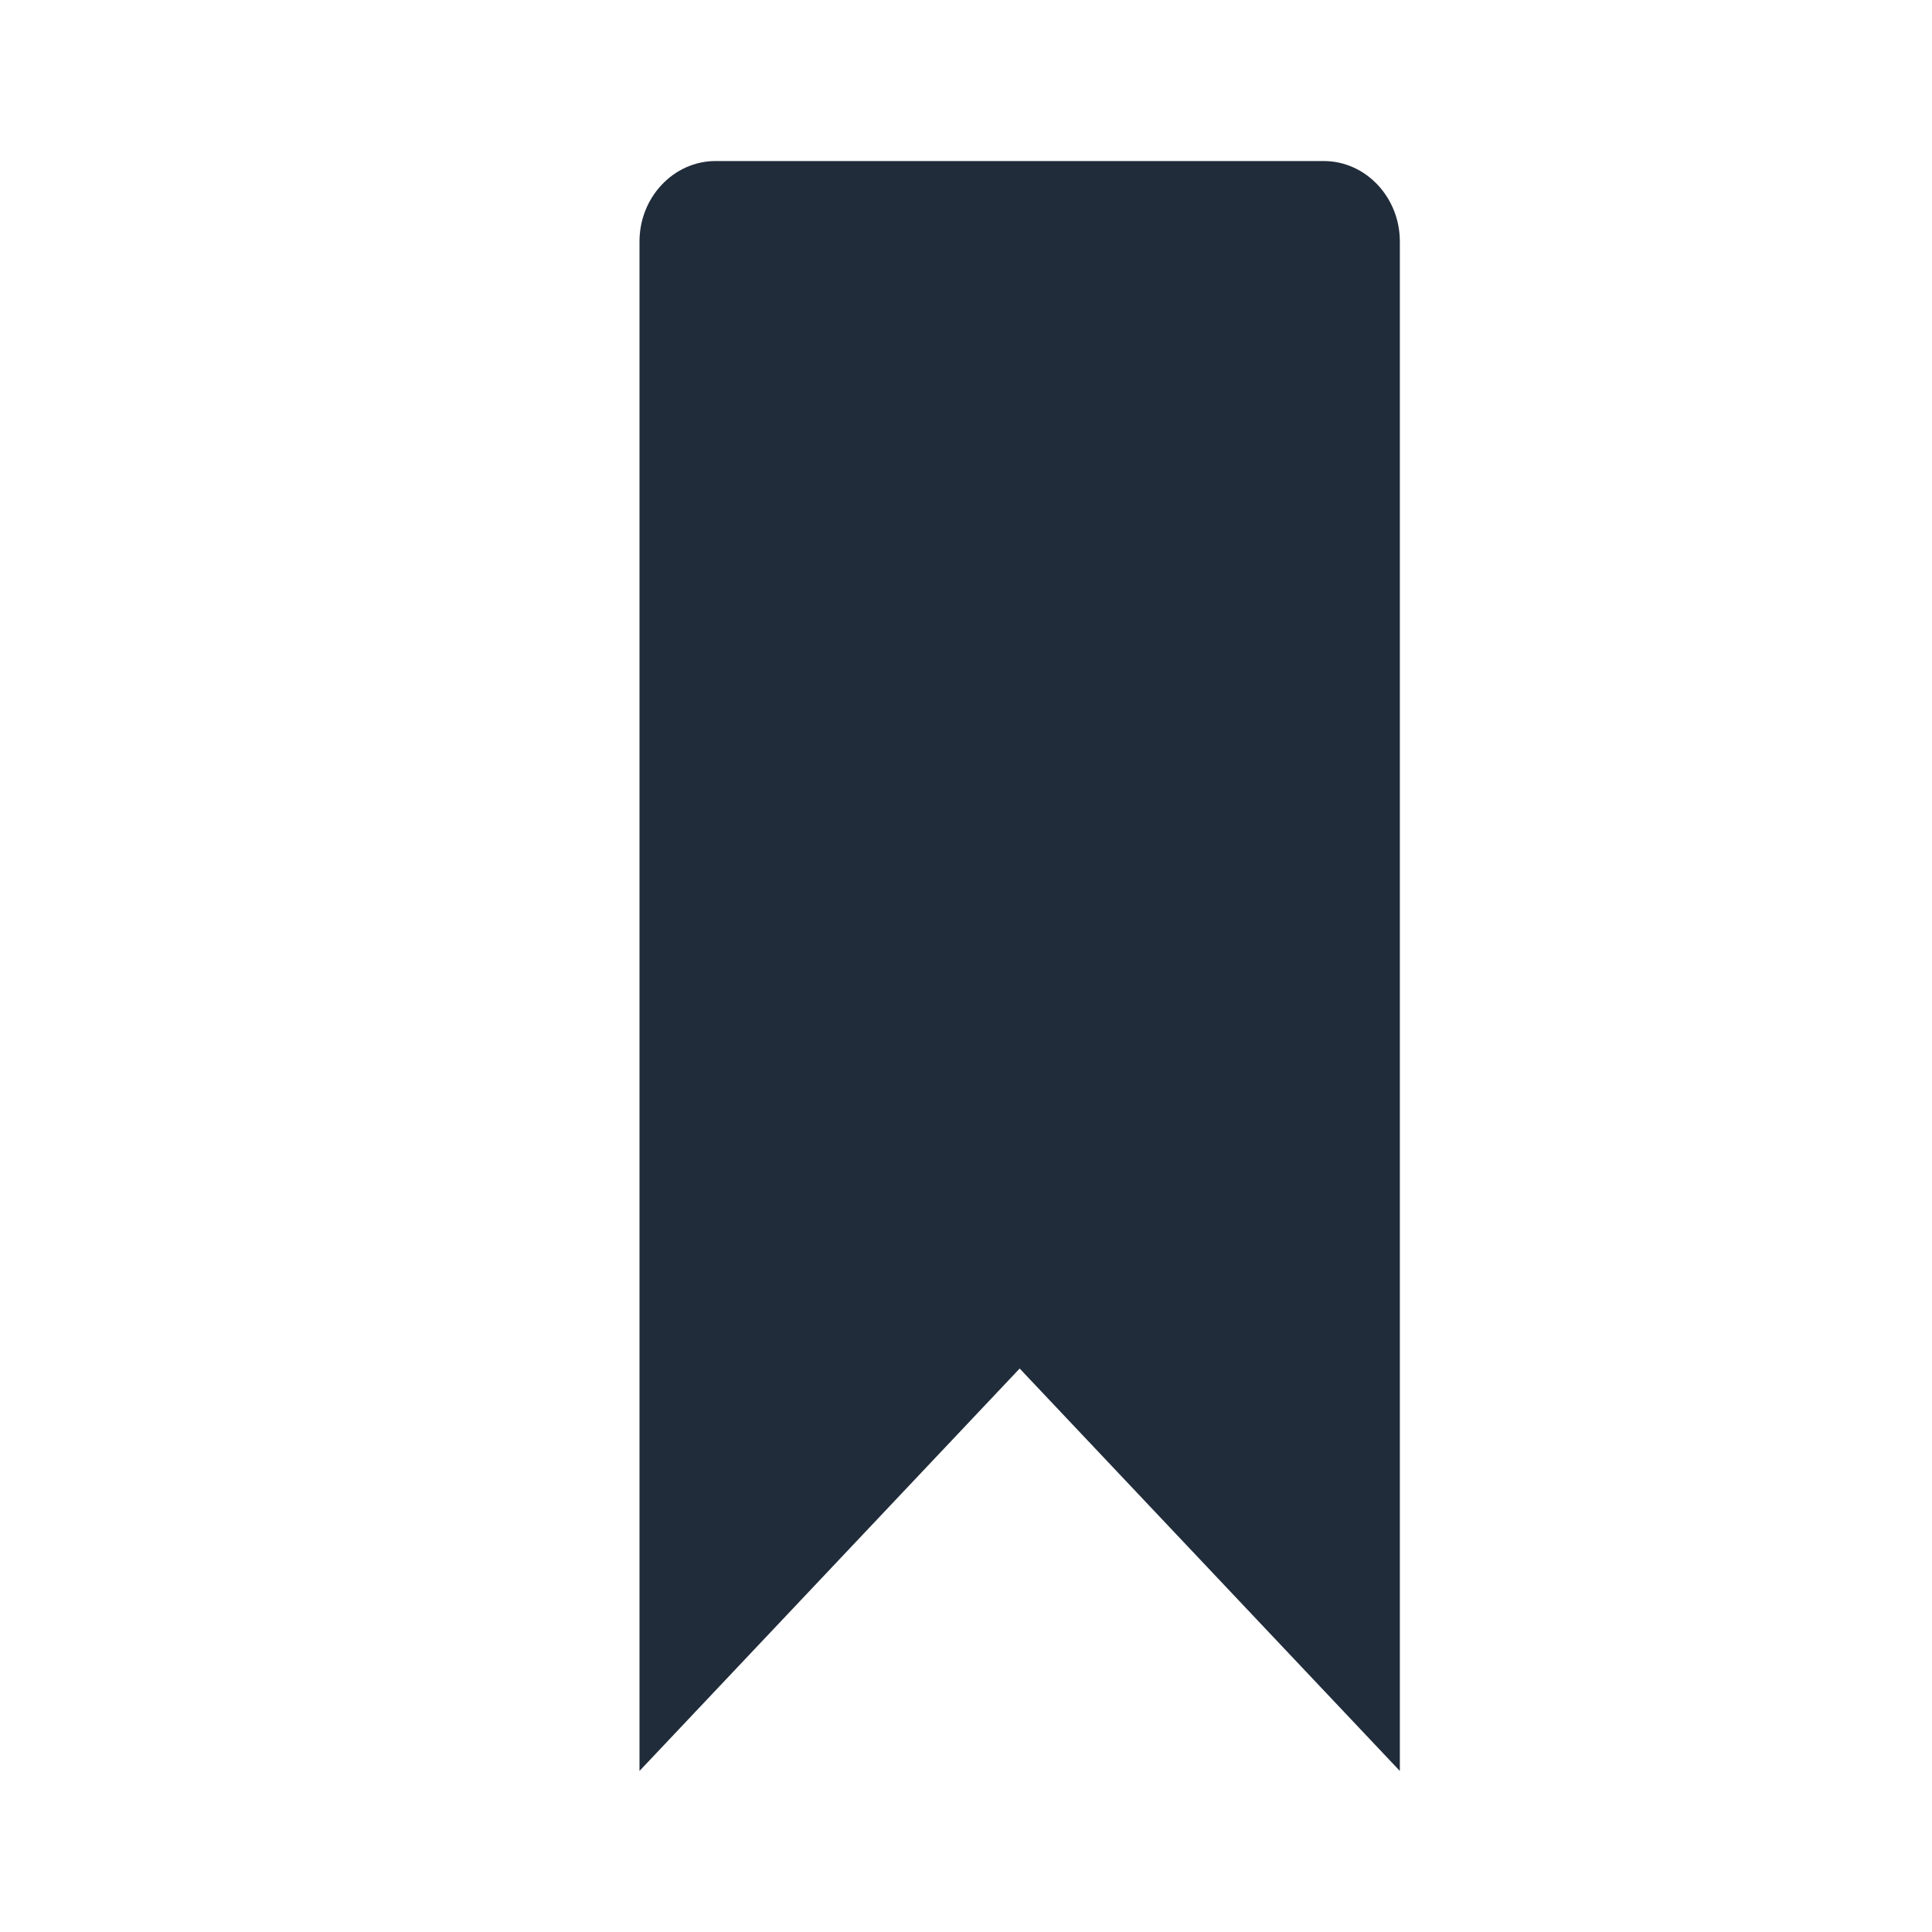
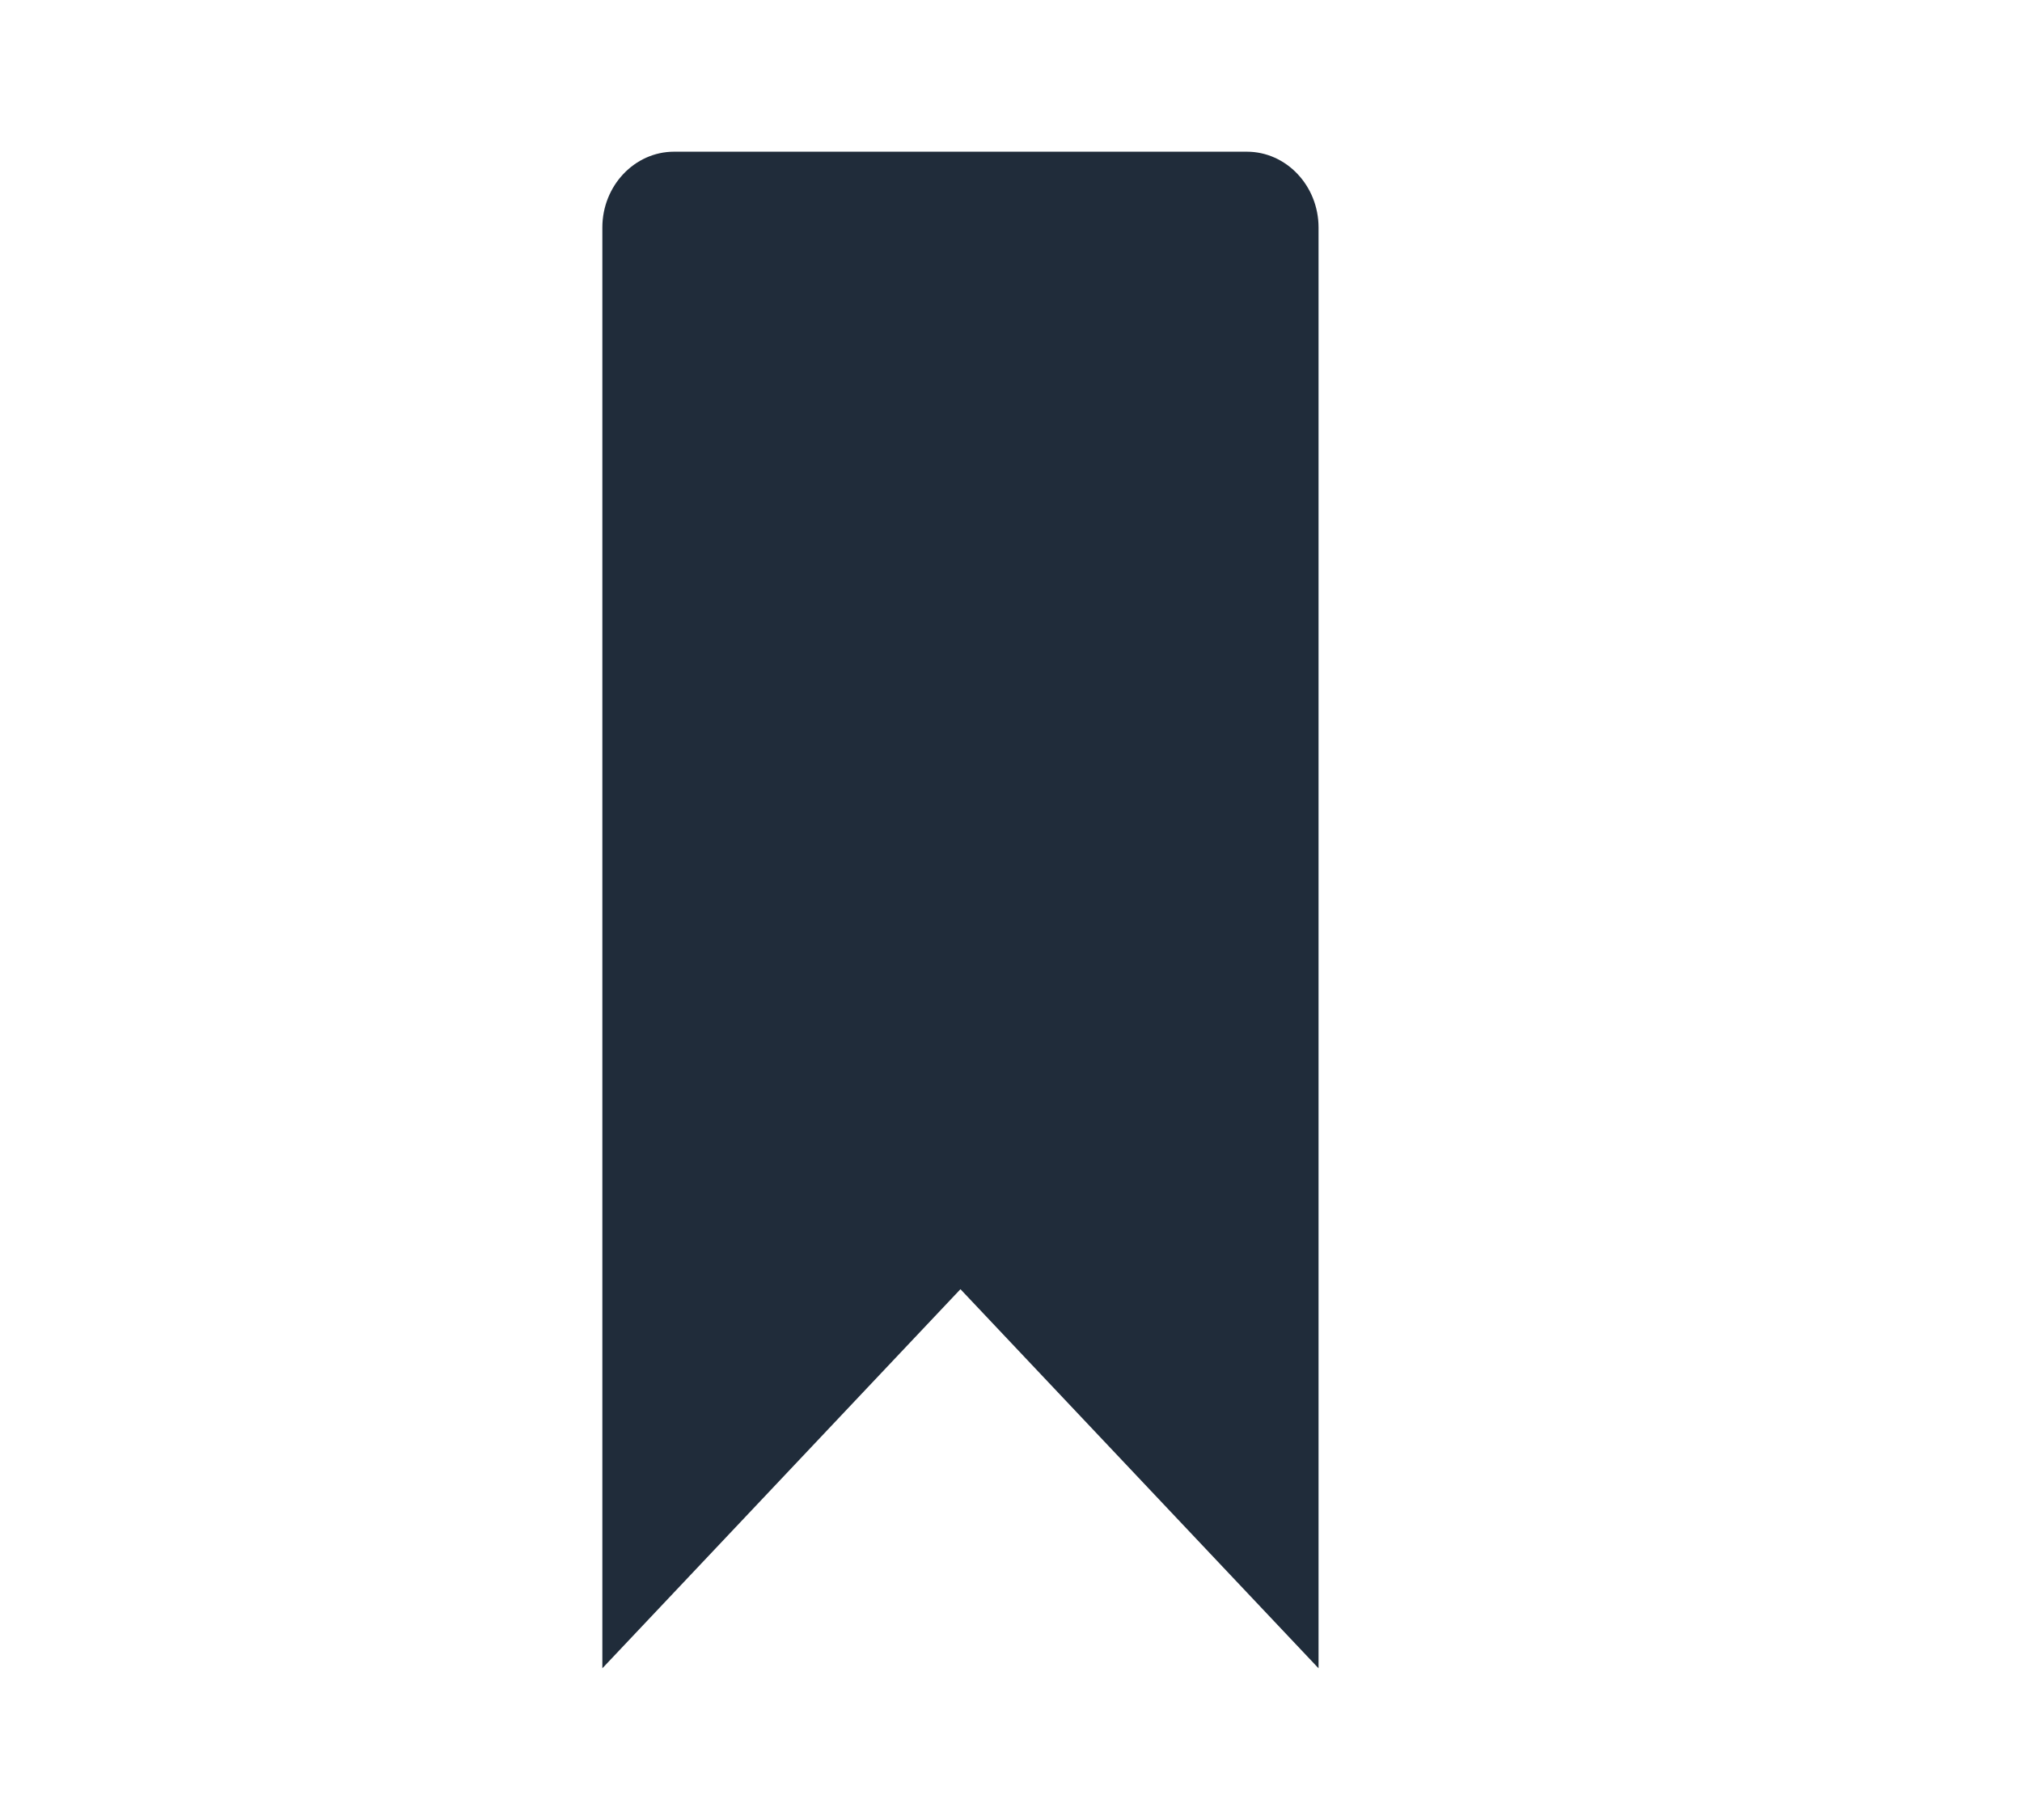
- <svg xmlns="http://www.w3.org/2000/svg" width="18" height="18" xml:space="preserve" overflow="hidden">
+ <svg xmlns="http://www.w3.org/2000/svg" width="20" height="18" xml:space="preserve" overflow="hidden">
  <defs>
    <clipPath id="clip0">
-       <rect x="800" y="536" width="18" height="18" />
+       <rect x="800" y="536" width="20" height="18" />
    </clipPath>
    <clipPath id="clip1">
      <rect x="801" y="536" width="17" height="18" />
    </clipPath>
    <clipPath id="clip2">
      <rect x="801" y="536" width="17" height="18" />
    </clipPath>
    <clipPath id="clip3">
      <rect x="801" y="536" width="17" height="18" />
    </clipPath>
  </defs>
  <g clip-path="url(#clip0)" transform="translate(-800 -536)">
    <g clip-path="url(#clip1)">
      <g clip-path="url(#clip2)">
        <g clip-path="url(#clip3)">
          <path d="M12.042 15.583 12.042 2.125C12.042 1.735 11.723 1.417 11.333 1.417L5.667 1.417C5.277 1.417 4.958 1.735 4.958 2.125L4.958 15.583 8.5 12.042 12.042 15.583Z" fill="#202C3A" fill-rule="nonzero" fill-opacity="1" transform="matrix(1 0 0 1.05882 801 536)" />
        </g>
      </g>
    </g>
  </g>
</svg>
